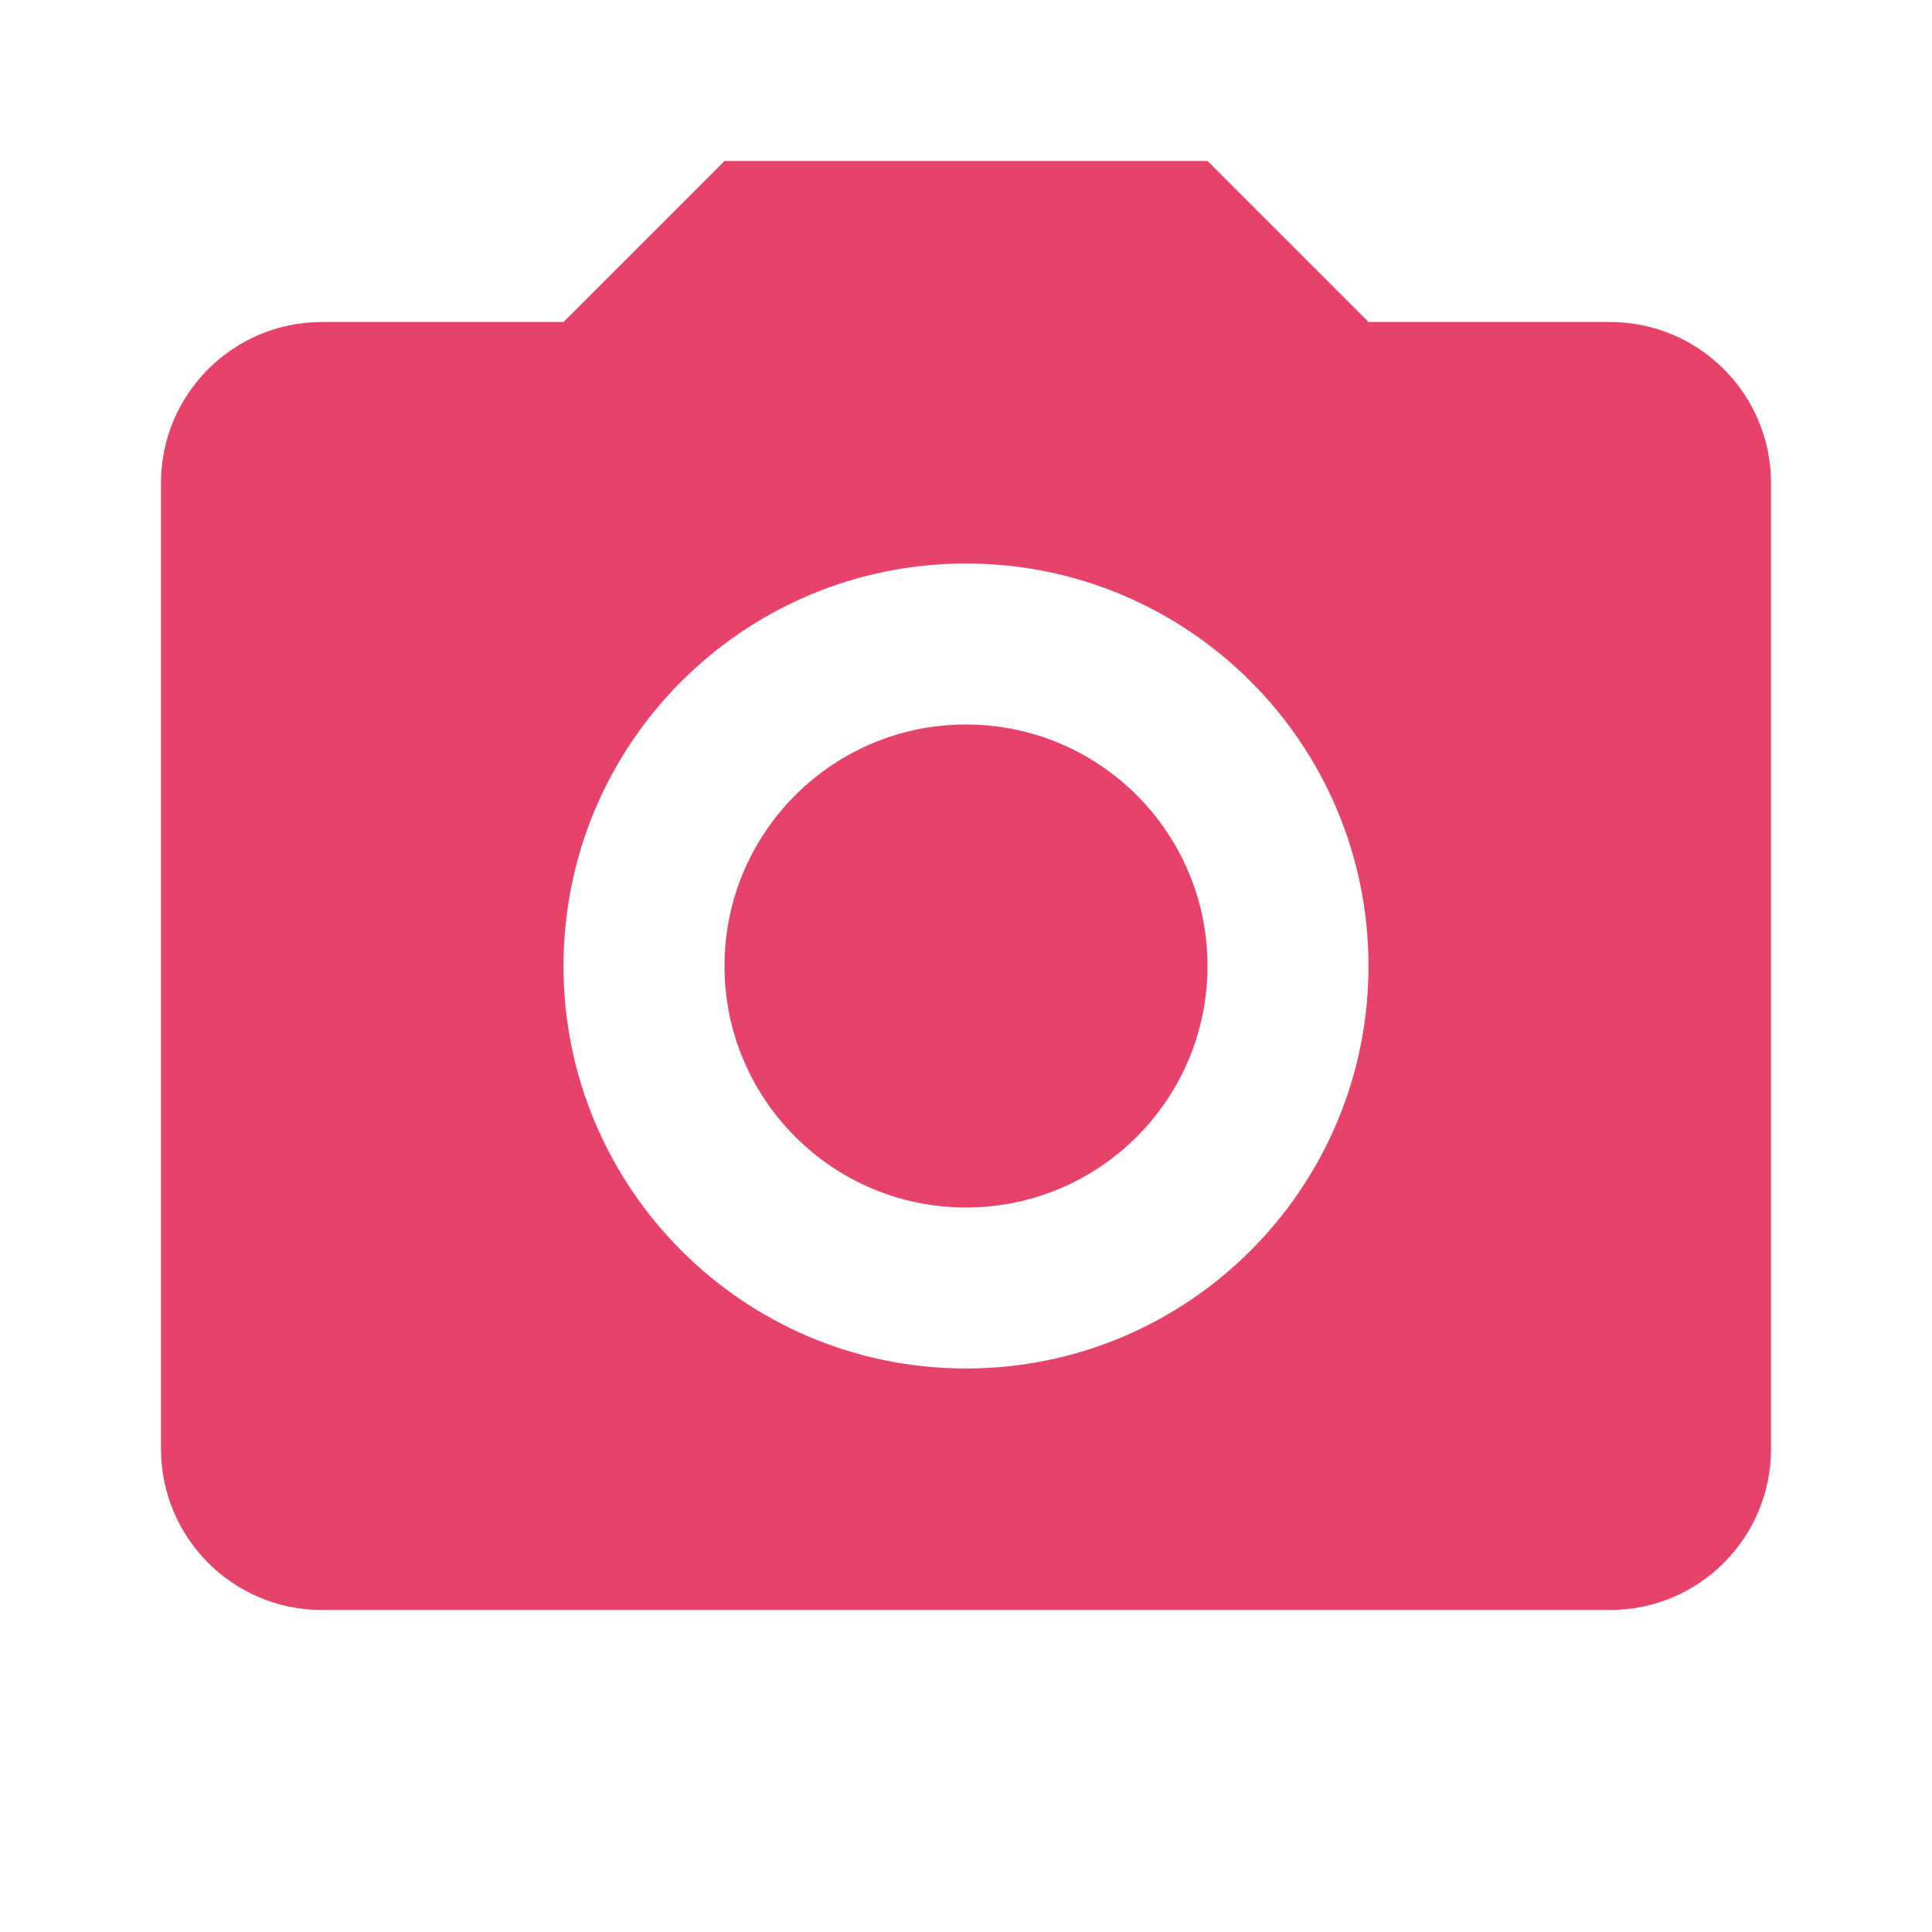
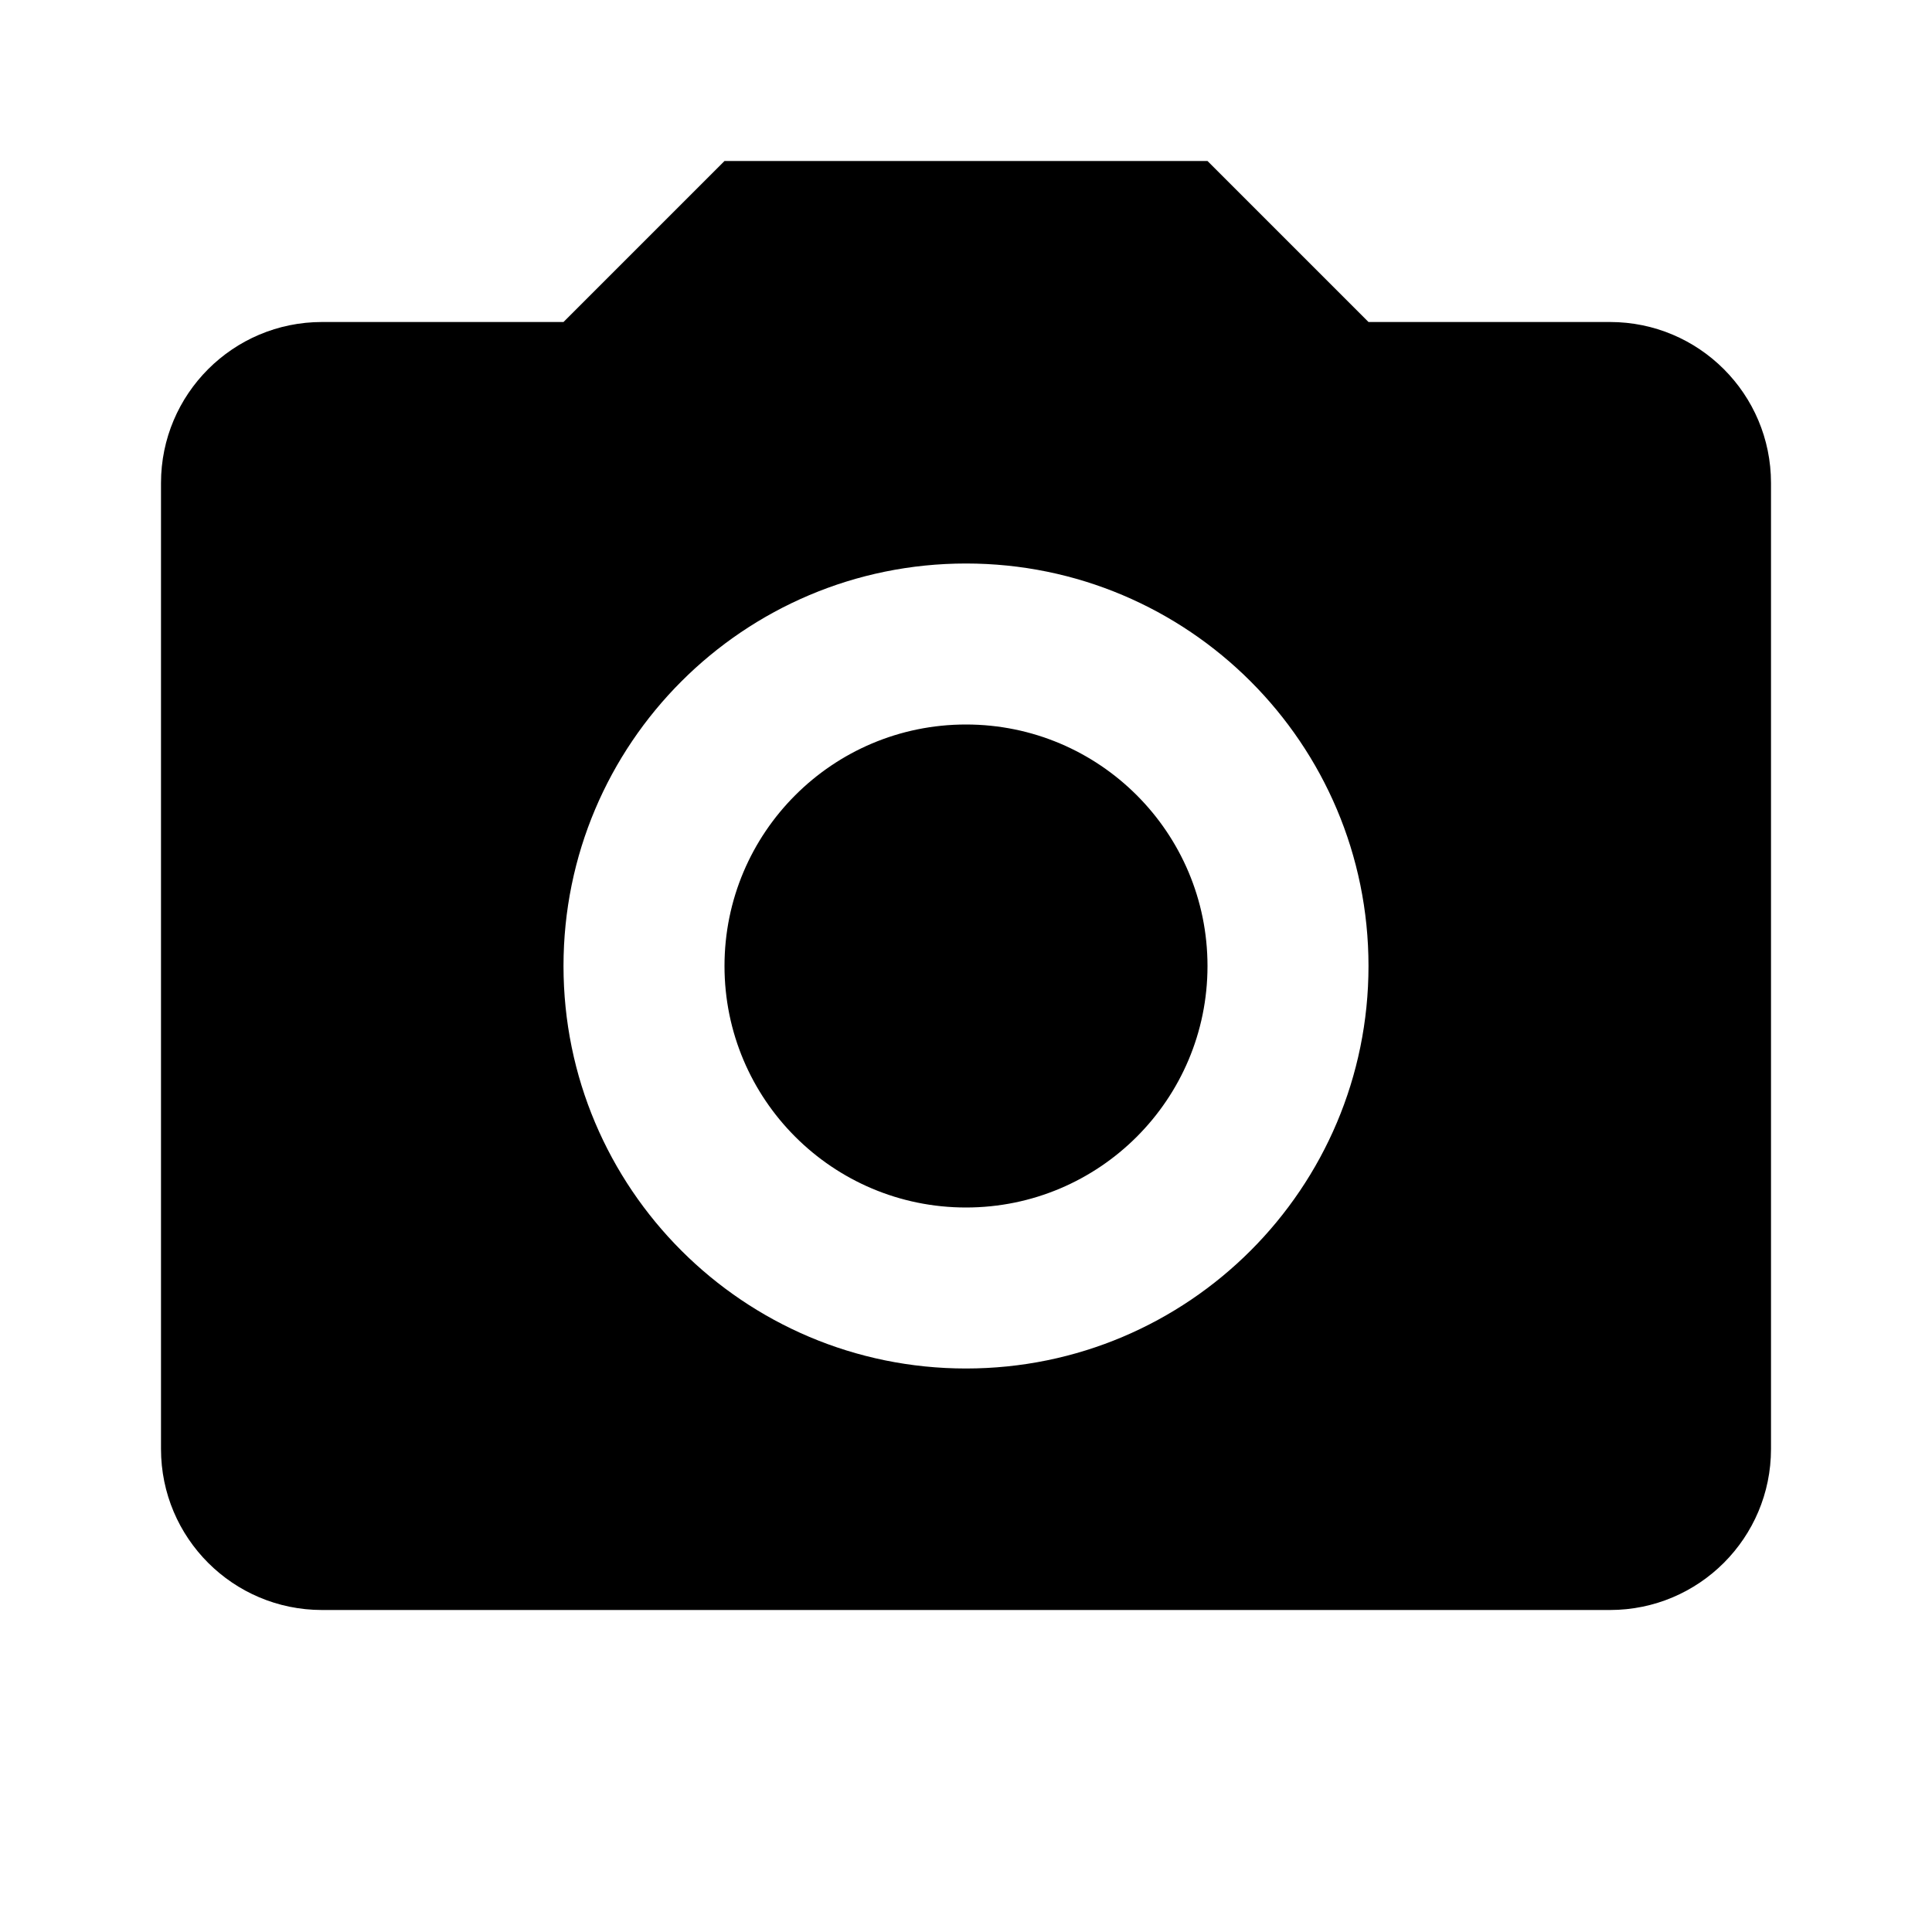
<svg xmlns="http://www.w3.org/2000/svg" viewBox="0 0 24 24">
-   <path fill="#e7426a" d="M4,4H7L9,2H15L17,4H20A2,2 0 0,1 22,6V18A2,2 0 0,1 20,20H4A2,2 0 0,1 2,18V6A2,2 0 0,1 4,4M12,7A5,5 0 0,0 7,12A5,5 0 0,0 12,17A5,5 0 0,0 17,12A5,5 0 0,0 12,7M12,9A3,3 0 0,1 15,12A3,3 0 0,1 12,15A3,3 0 0,1 9,12A3,3 0 0,1 12,9Z" />
+   <path fill="#000000" d="M4,4H7L9,2H15L17,4H20A2,2 0 0,1 22,6V18A2,2 0 0,1 20,20H4A2,2 0 0,1 2,18V6A2,2 0 0,1 4,4M12,7A5,5 0 0,0 7,12A5,5 0 0,0 12,17A5,5 0 0,0 17,12A5,5 0 0,0 12,7M12,9A3,3 0 0,1 15,12A3,3 0 0,1 12,15A3,3 0 0,1 9,12A3,3 0 0,1 12,9Z" />
</svg>
